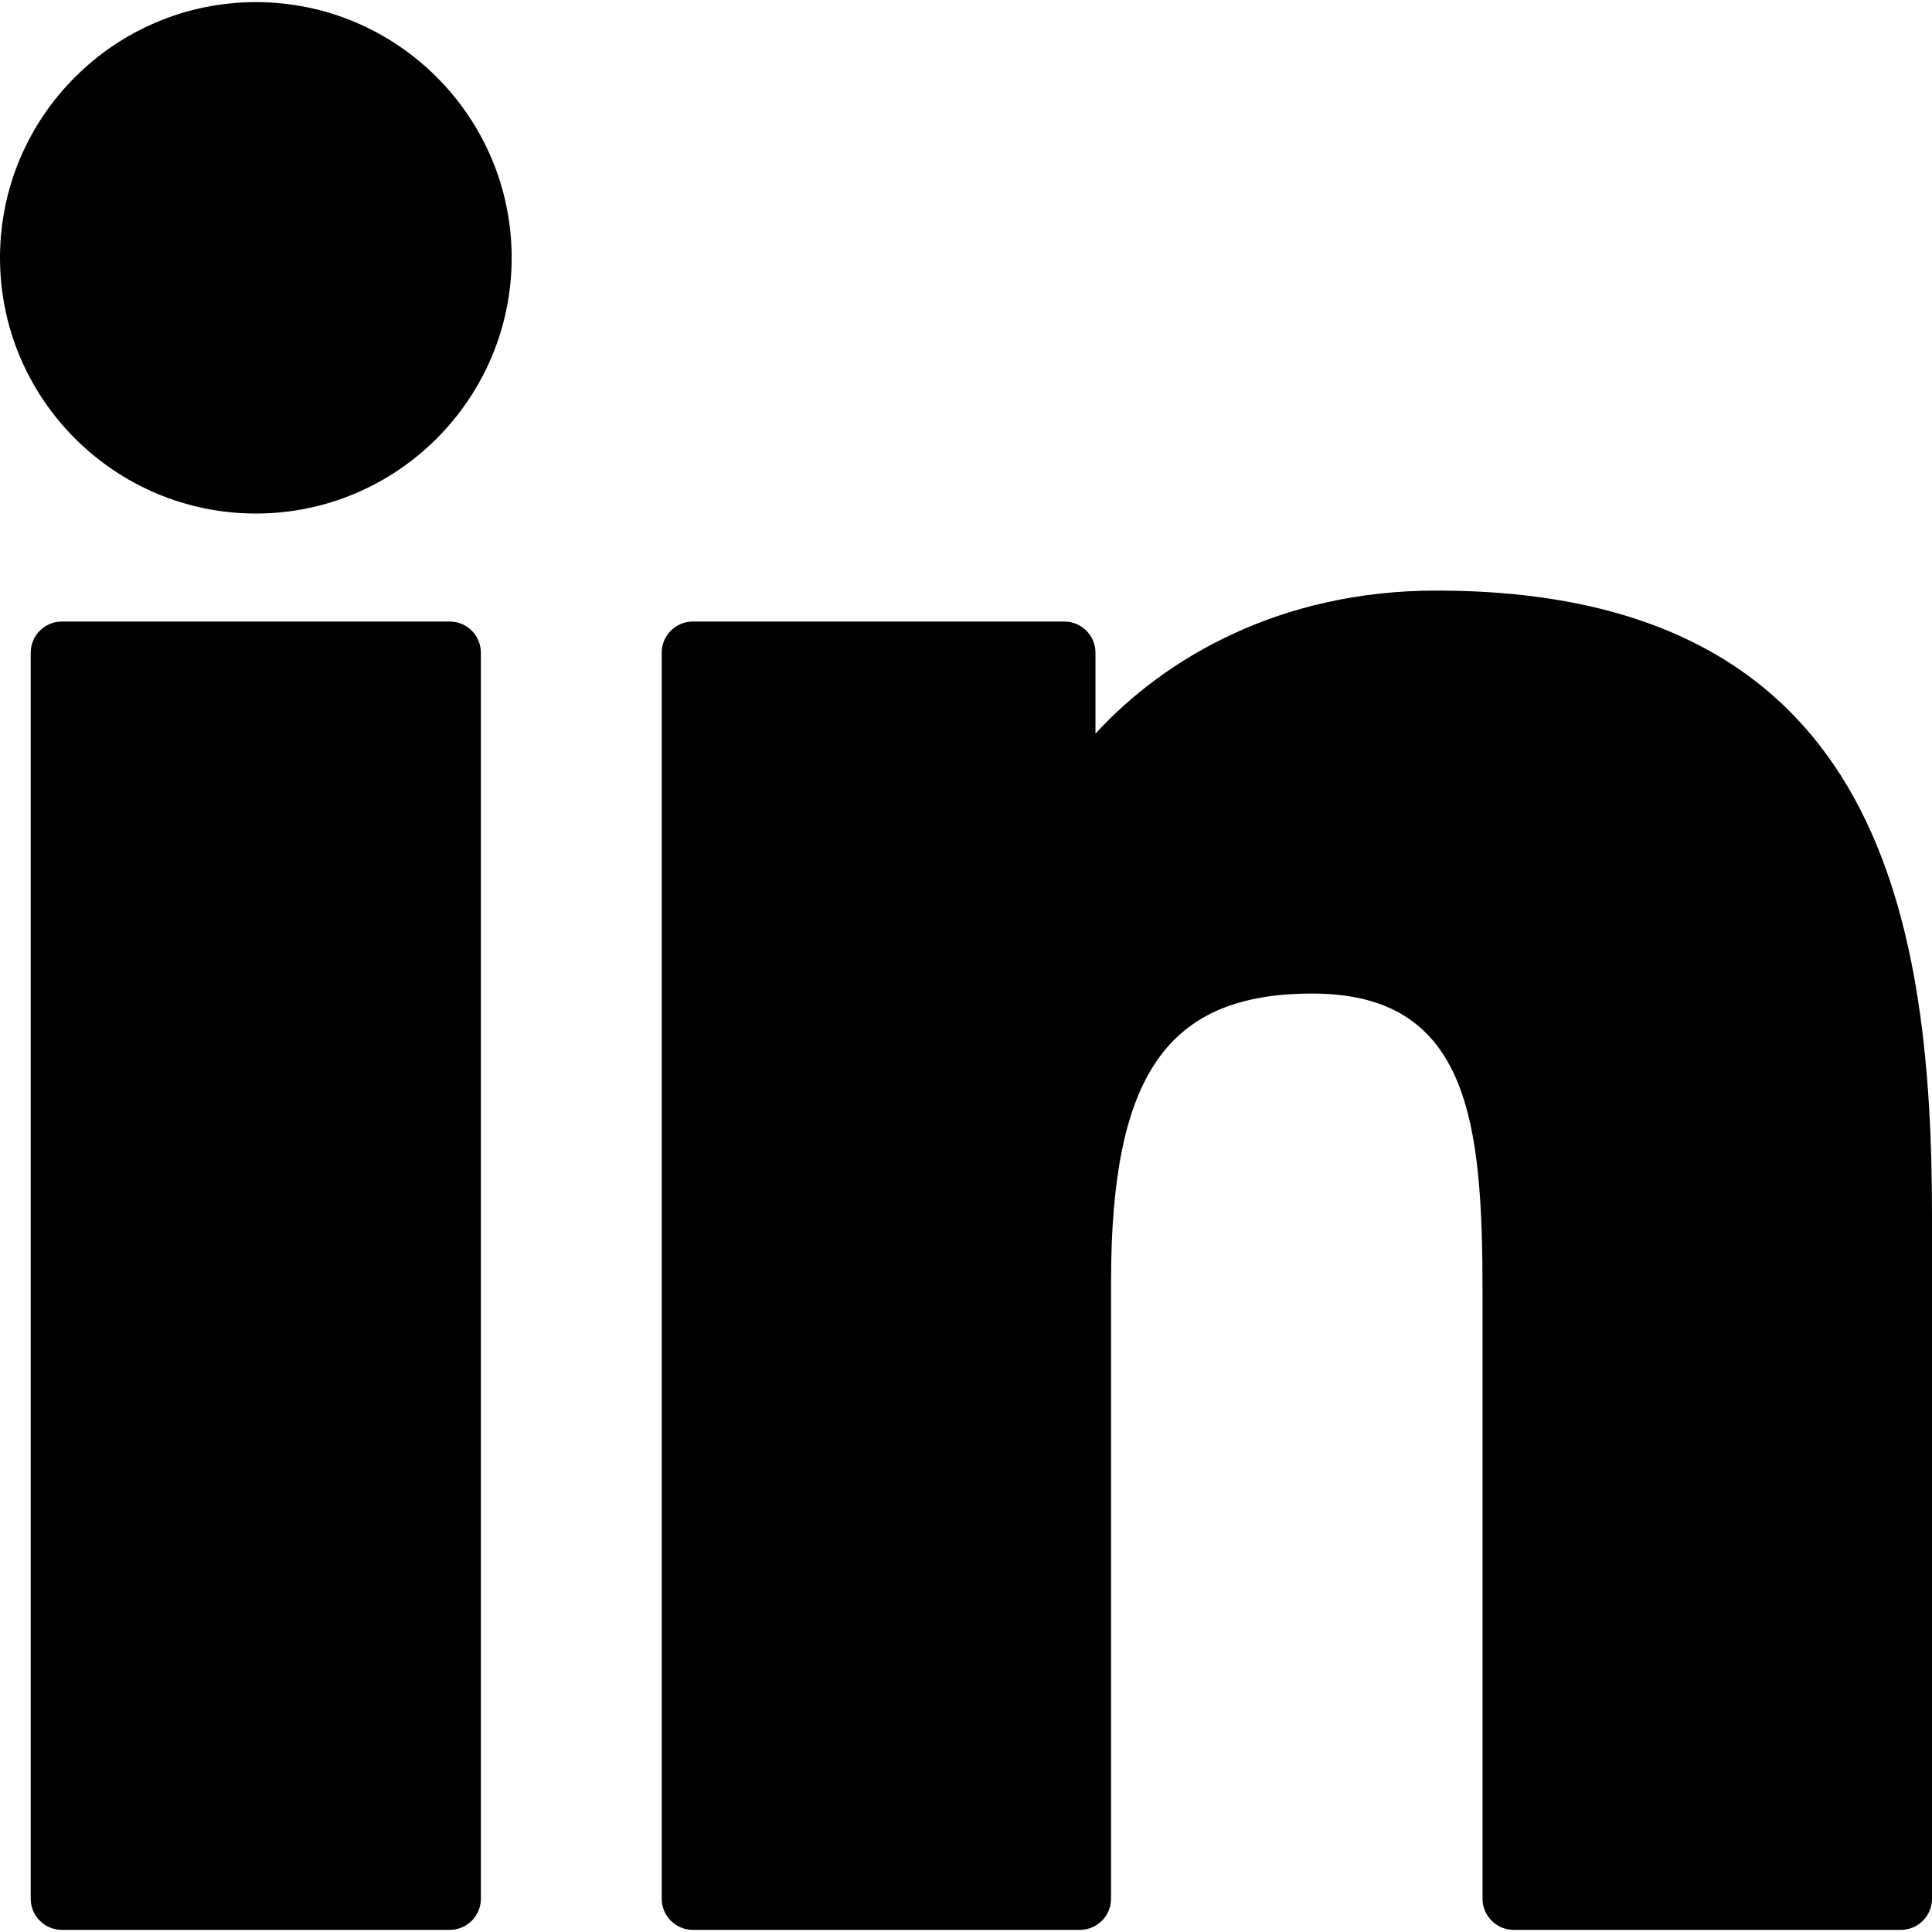
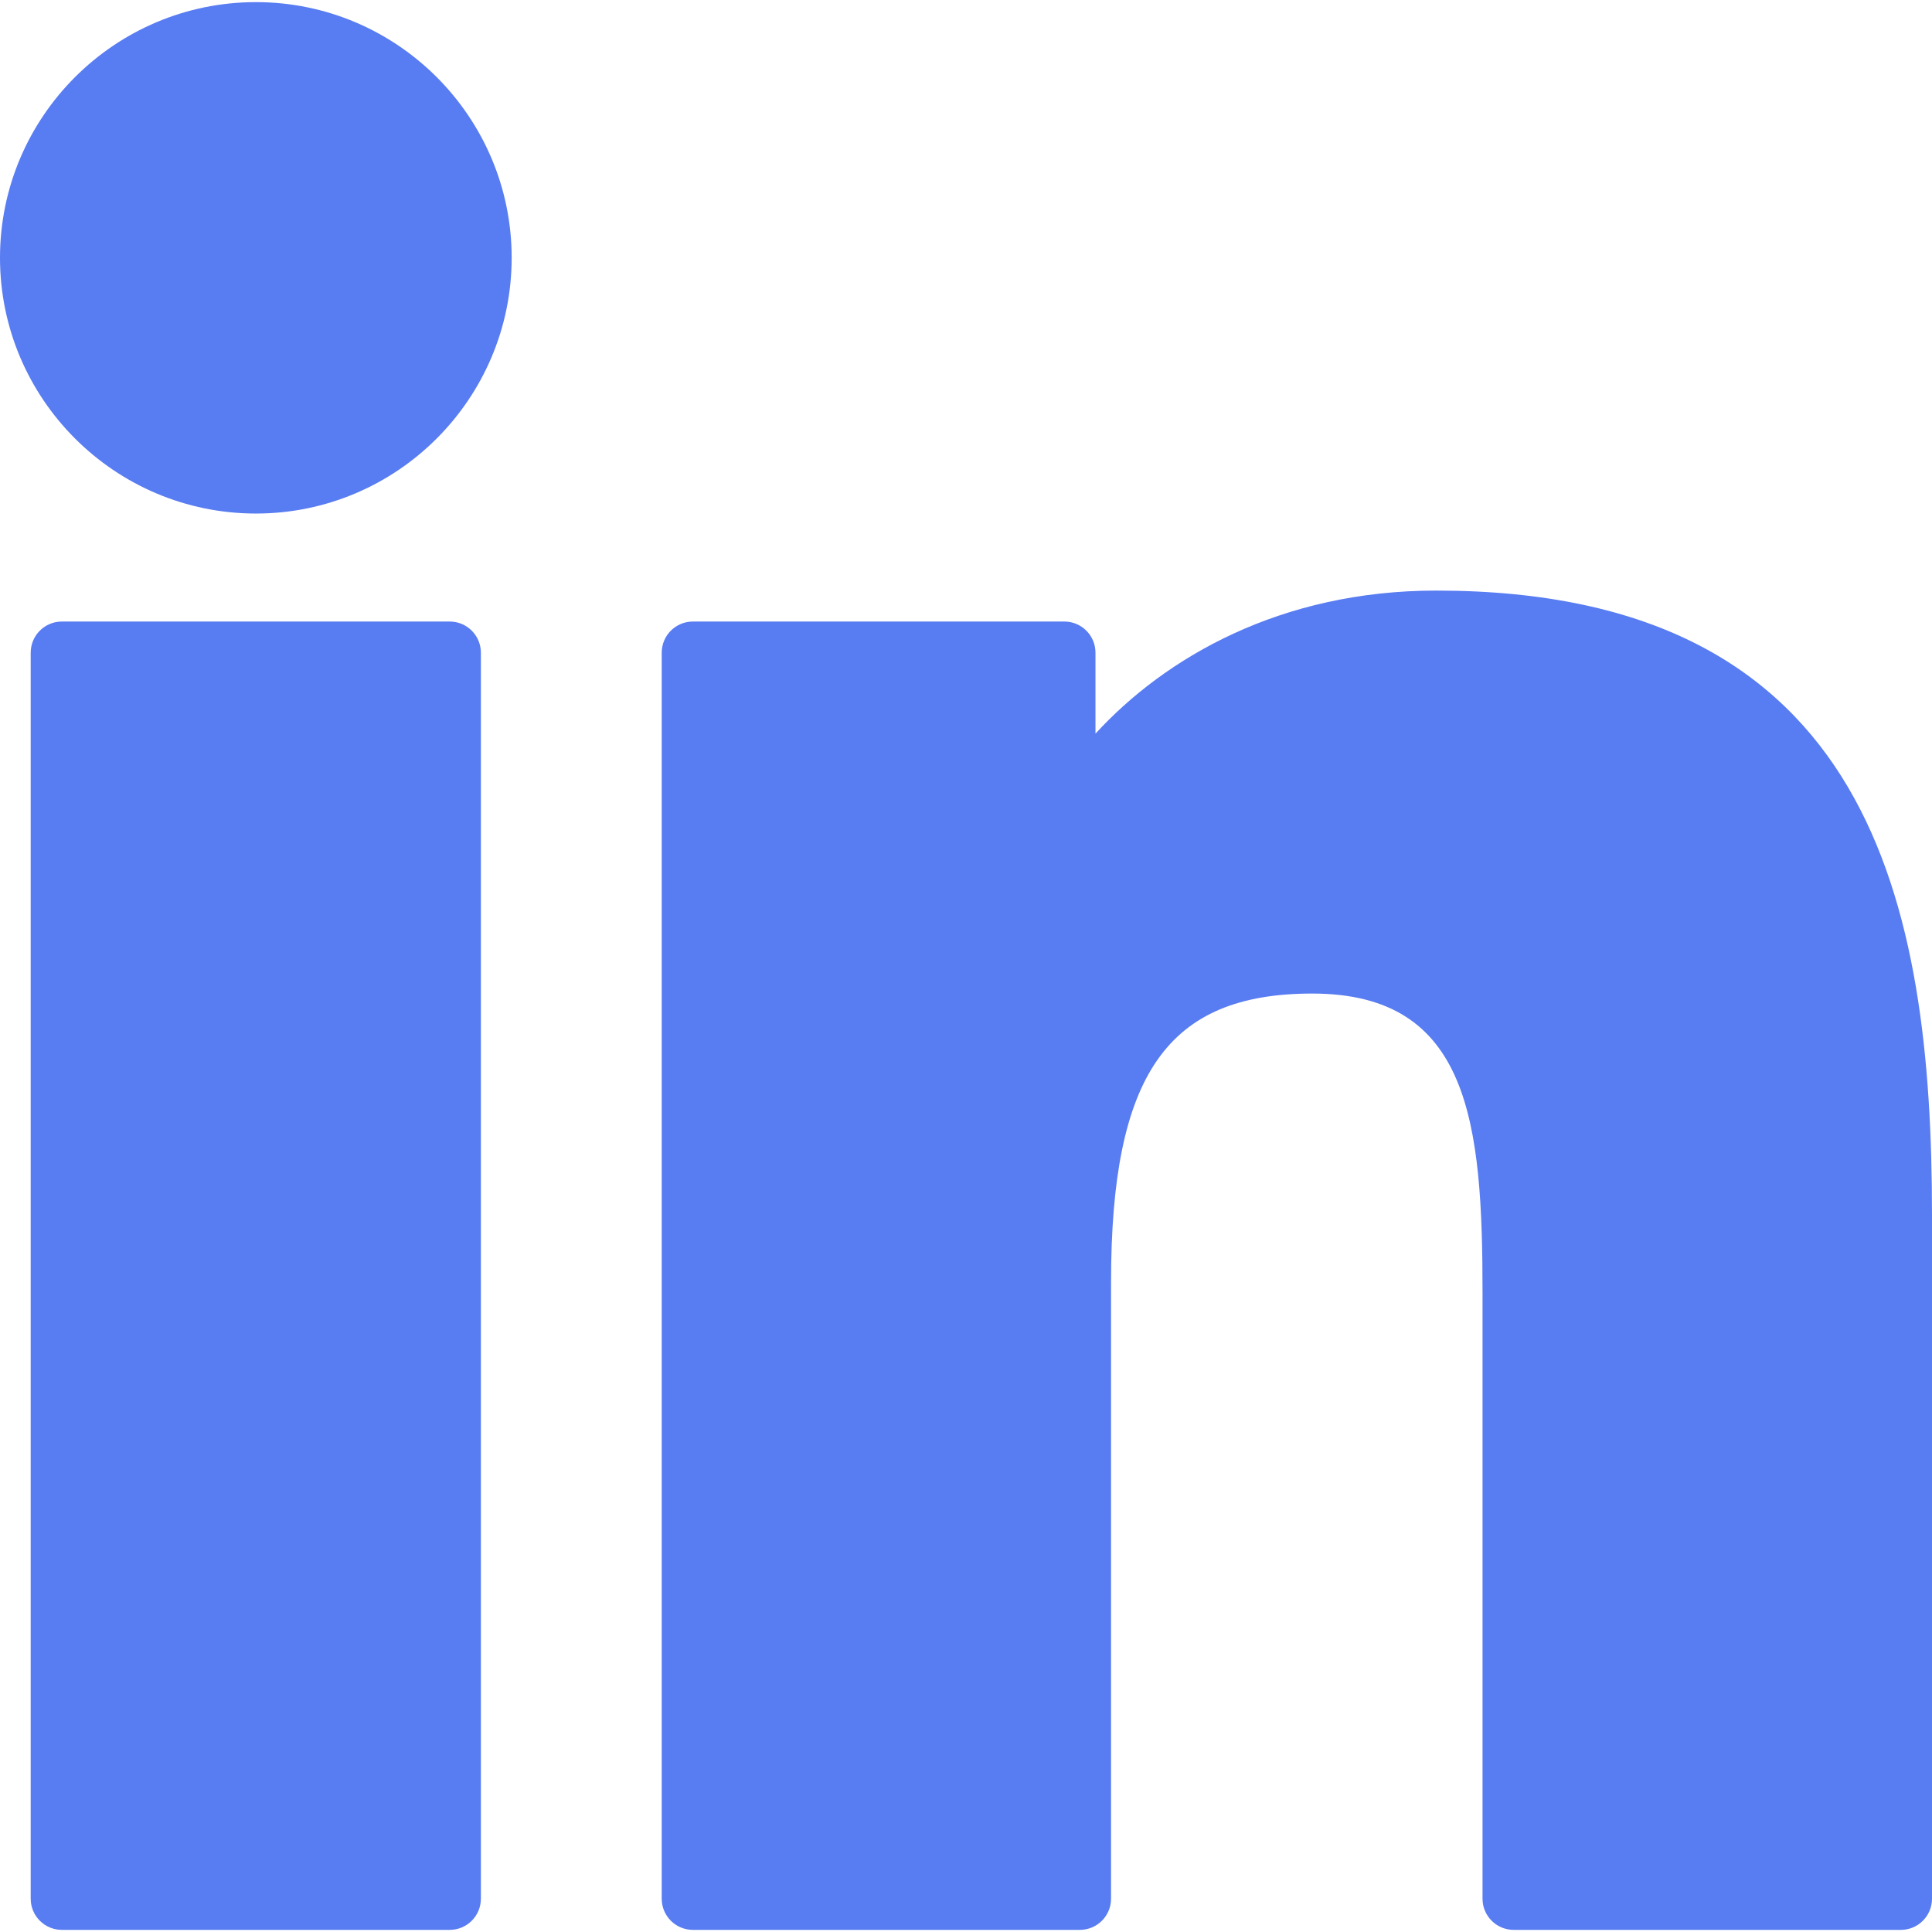
- <svg xmlns="http://www.w3.org/2000/svg" version="1.1" id="Layer_1" x="0px" y="0px" viewBox="0 0 310 310" style="enable-background:new 0 0 310 310;" xml:space="preserve">
-   <g id="XMLID_801_">
-     <path id="XMLID_802_" d="M72.16,99.73H9.927c-2.762,0-5,2.239-5,5v199.928c0,2.762,2.238,5,5,5H72.16c2.762,0,5-2.238,5-5V104.73   C77.16,101.969,74.922,99.73,72.16,99.73z" />
-     <path id="XMLID_803_" d="M41.066,0.341C18.422,0.341,0,18.743,0,41.362C0,63.991,18.422,82.4,41.066,82.4   c22.626,0,41.033-18.41,41.033-41.038C82.1,18.743,63.692,0.341,41.066,0.341z" />
-     <path id="XMLID_804_" d="M230.454,94.761c-24.995,0-43.472,10.745-54.679,22.954V104.73c0-2.761-2.238-5-5-5h-59.599   c-2.762,0-5,2.239-5,5v199.928c0,2.762,2.238,5,5,5h62.097c2.762,0,5-2.238,5-5v-98.918c0-33.333,9.054-46.319,32.29-46.319   c25.306,0,27.317,20.818,27.317,48.034v97.204c0,2.762,2.238,5,5,5H305c2.762,0,5-2.238,5-5V194.995   C310,145.43,300.549,94.761,230.454,94.761z" />
-   </g>
-   <g>
- 	</g>
-   <g>
- 	</g>
-   <g>
- 	</g>
-   <g>
- 	</g>
-   <g>
- 	</g>
-   <g>
- 	</g>
-   <g>
- 	</g>
-   <g>
- 	</g>
-   <g>
- 	</g>
-   <g>
- 	</g>
-   <g>
- 	</g>
-   <g>
- 	</g>
-   <g>
- 	</g>
-   <g>
- 	</g>
-   <g>
- 	</g>
+ <svg xmlns="http://www.w3.org/2000/svg" fill="#587cf1" viewBox="0 0 310 310" style="enable-background:new 0 0 310 310" xml:space="preserve">
+   <path d="M72.16 99.73H9.927a5 5 0 0 0-5 5v199.928a5 5 0 0 0 5 5H72.16a5 5 0 0 0 5-5V104.73a5 5 0 0 0-5-5zM41.066.341C18.422.341 0 18.743 0 41.362 0 63.991 18.422 82.4 41.066 82.4c22.626 0 41.033-18.41 41.033-41.038C82.1 18.743 63.692.341 41.066.341zM230.454 94.761c-24.995 0-43.472 10.745-54.679 22.954V104.73a5 5 0 0 0-5-5h-59.599a5 5 0 0 0-5 5v199.928a5 5 0 0 0 5 5h62.097a5 5 0 0 0 5-5V205.74c0-33.333 9.054-46.319 32.29-46.319 25.306 0 27.317 20.818 27.317 48.034v97.204a5 5 0 0 0 5 5H305a5 5 0 0 0 5-5V194.995c0-49.565-9.451-100.234-79.546-100.234z" />
</svg>
